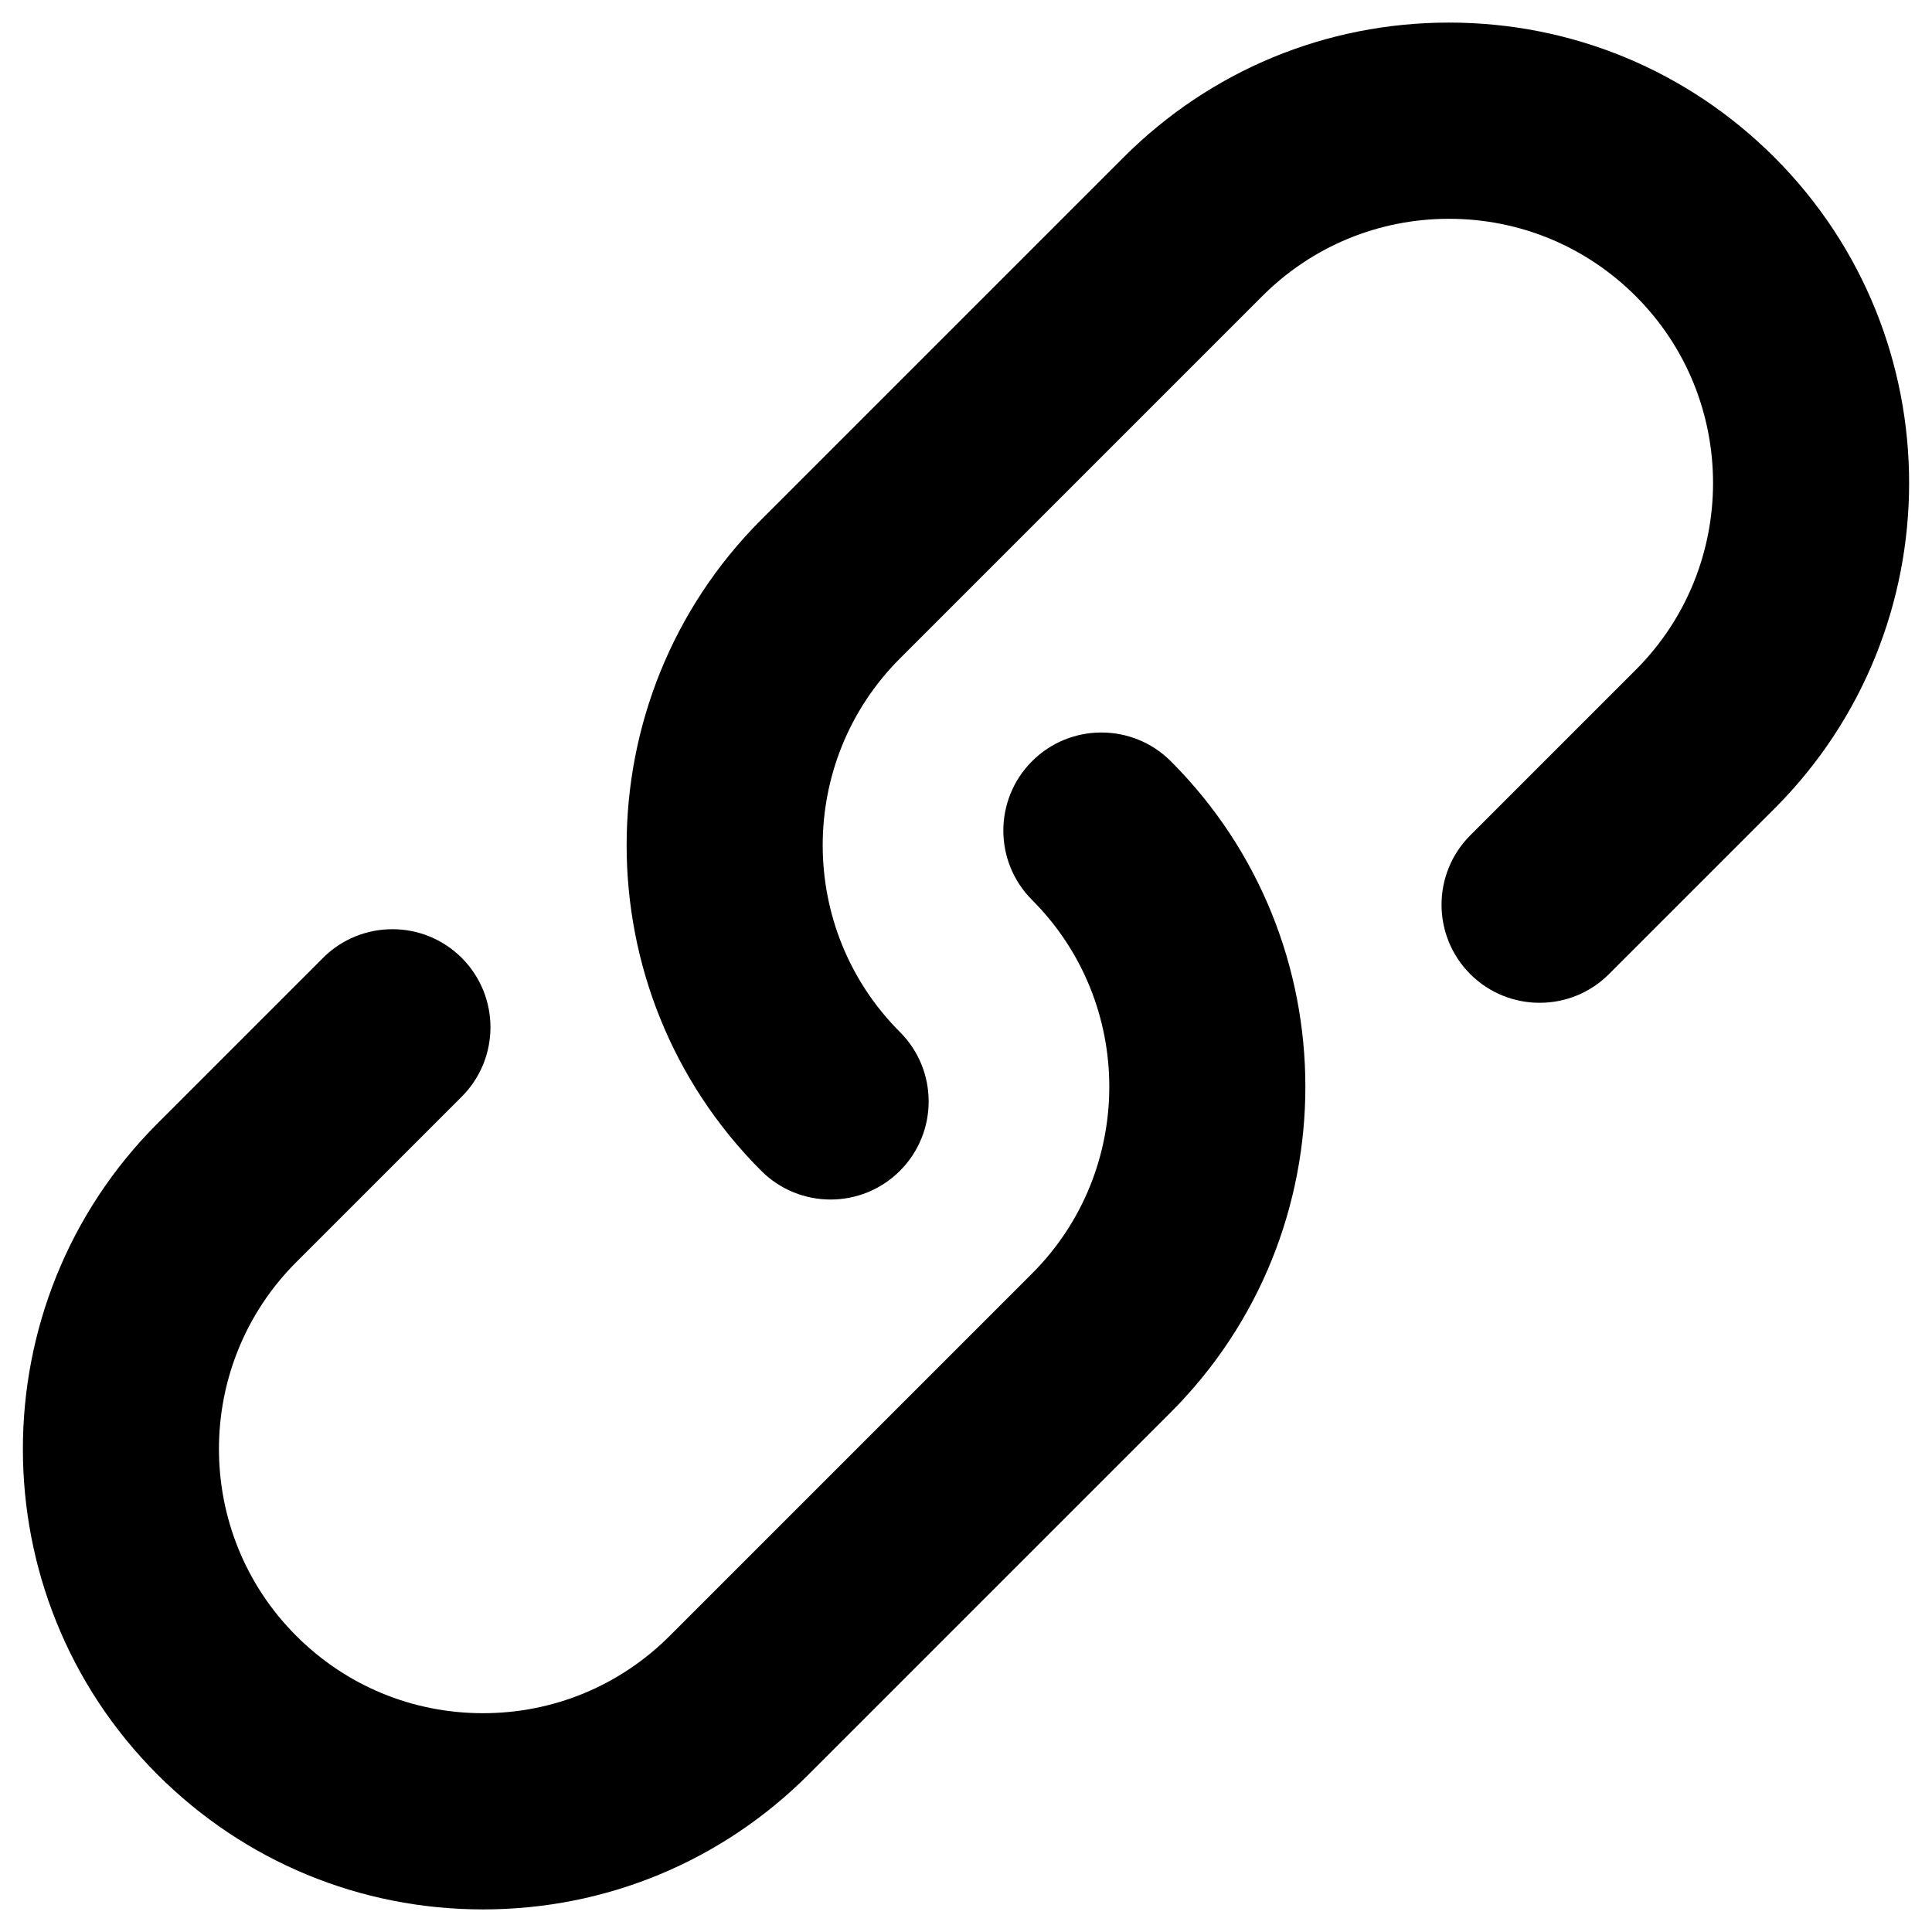
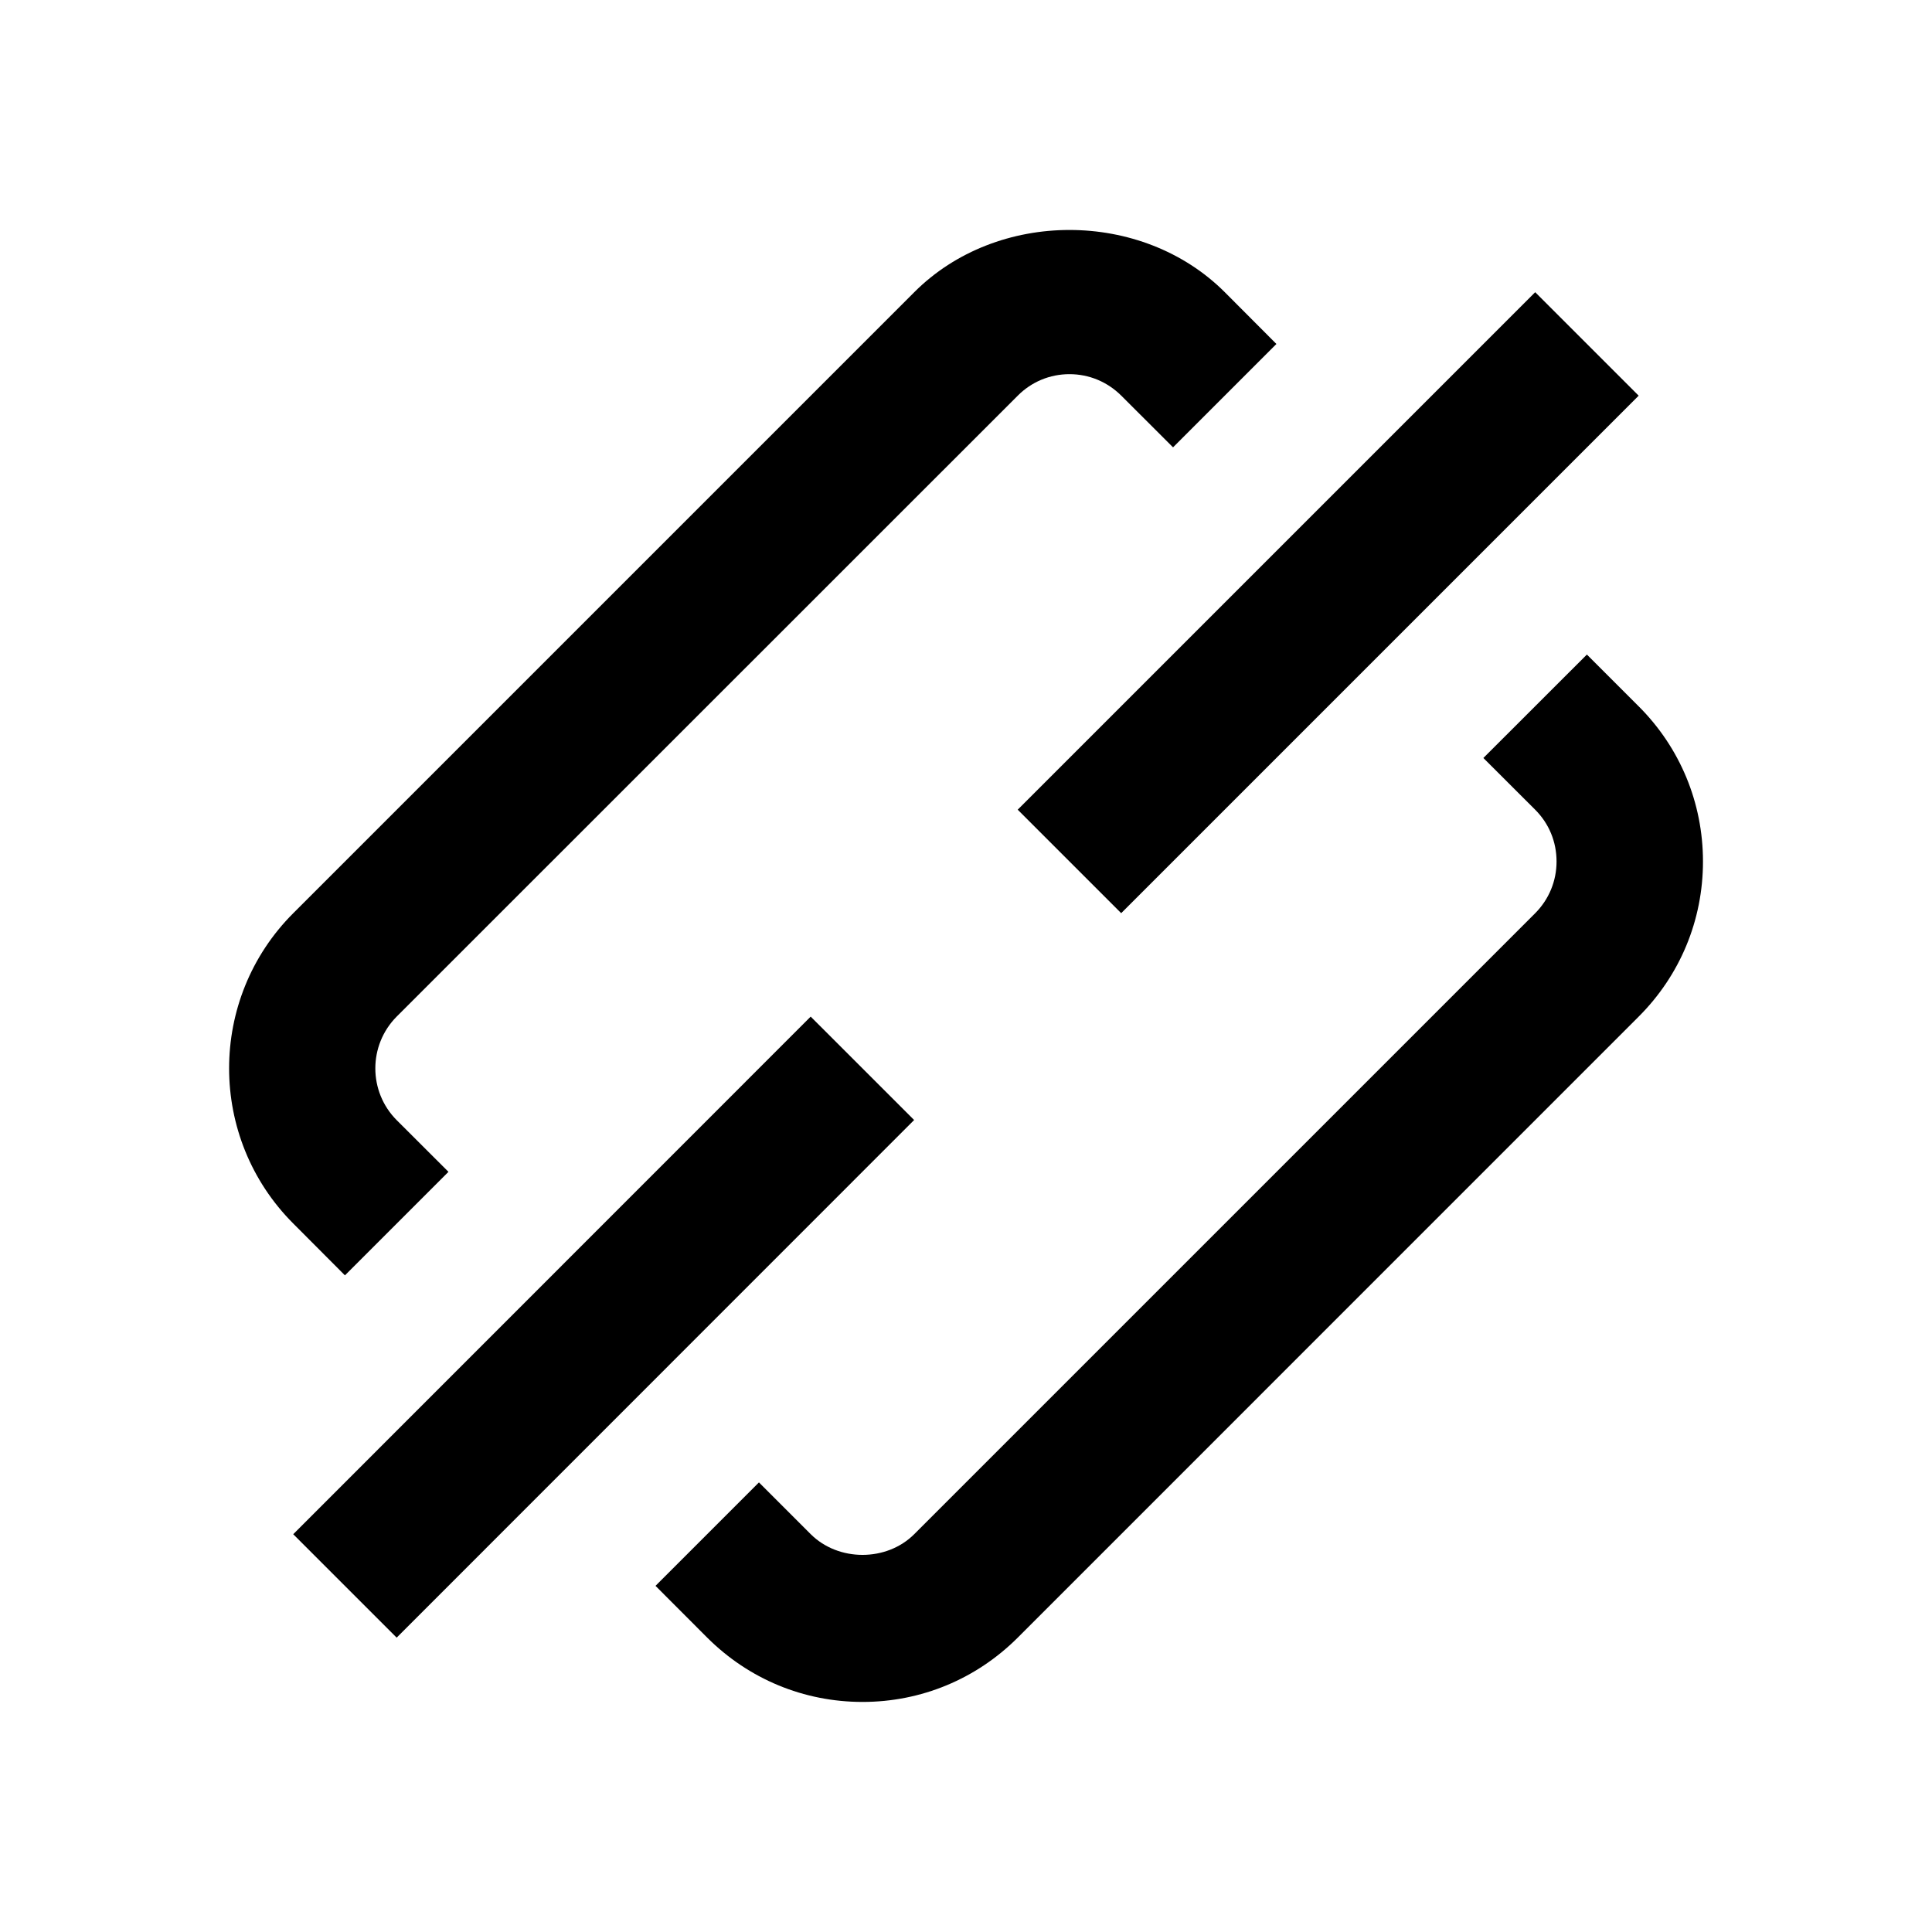
- <svg xmlns="http://www.w3.org/2000/svg" version="1.1" width="16" height="16" viewBox="0 0 16 16">
-   <path fill="#000000" d="M6.879 9.934c-0.208 0-0.416-0.079-0.575-0.238-1.486-1.486-1.486-3.905 0-5.392l3-3c0.72-0.72 1.678-1.117 2.696-1.117s1.976 0.397 2.696 1.117c1.486 1.487 1.486 3.905 0 5.392l-1.371 1.371c-0.317 0.317-0.832 0.317-1.149 0s-0.317-0.832 0-1.149l1.371-1.371c0.853-0.853 0.853-2.241 0-3.094-0.413-0.413-0.963-0.641-1.547-0.641s-1.134 0.228-1.547 0.641l-3 3c-0.853 0.853-0.853 2.241 0 3.094 0.317 0.317 0.317 0.832 0 1.149-0.159 0.159-0.367 0.238-0.575 0.238z" />
-   <path fill="#000000" d="M4 15.813c-1.018 0-1.976-0.397-2.696-1.117-1.486-1.486-1.486-3.905 0-5.392l1.371-1.371c0.317-0.317 0.832-0.317 1.149 0s0.317 0.832 0 1.149l-1.371 1.371c-0.853 0.853-0.853 2.241 0 3.094 0.413 0.413 0.962 0.641 1.547 0.641s1.134-0.228 1.547-0.641l3-3c0.853-0.853 0.853-2.241 0-3.094-0.317-0.317-0.317-0.832 0-1.149s0.832-0.317 1.149 0c1.486 1.486 1.486 3.905 0 5.392l-3 3c-0.72 0.72-1.678 1.117-2.696 1.117z" />
+ <svg xmlns="http://www.w3.org/2000/svg" width="24px" height="24px" viewBox="0 0 24 24" version="1.1">
+   <defs />
+   <g id="Page-1" stroke="none" stroke-width="1" fill="none" fill-rule="evenodd">
+     <g id="icons" transform="translate(-264, -256)" fill-rule="nonzero" fill="#000000">
+       <g id="link" transform="translate(264, 256)">
+         <g id="icon" transform="translate(2, 2)">
+           <path d="M2.285,13.843 L3.571,12.557 L2.928,11.915 C2.574,11.56 2.574,10.984 2.928,10.628 L10.643,2.915 C10.814,2.743 11.042,2.648 11.285,2.648 C11.529,2.648 11.756,2.743 11.929,2.915 L12.572,3.557 L13.856,2.273 L13.215,1.63 C12.184,0.599 10.386,0.599 9.357,1.63 L1.644,9.343 C0.58,10.406 0.58,12.136 1.644,13.2 L2.285,13.843 Z" id="Shape" />
+           <path d="M18.356,6.774 L17.713,6.131 L16.427,7.416 L17.071,8.059 C17.243,8.231 17.336,8.458 17.336,8.702 C17.336,8.944 17.242,9.172 17.071,9.344 L9.357,17.058 C9.014,17.401 8.415,17.401 8.071,17.058 L7.428,16.415 L6.143,17.7 L6.785,18.343 C7.301,18.858 7.985,19.142 8.715,19.142 C9.443,19.142 10.127,18.858 10.643,18.343 L18.356,10.629 C18.871,10.115 19.155,9.43 19.155,8.702 C19.155,7.974 18.871,7.288 18.356,6.774 Z" id="Shape" />
+           <rect id="Rectangle-path" transform="translate(14.49889, 5.486903) rotate(45) translate(-14.49889, -5.486903) " x="13.59" y="0.941" width="1.818" height="9.091" />
+           <rect id="Rectangle-path" transform="translate(5.499286, 14.48543) rotate(44.9919) translate(-5.499286, -14.48543) " x="4.591" y="9.94" width="1.817" height="9.092" />
+         </g>
+       </g>
+     </g>
+   </g>
</svg>
